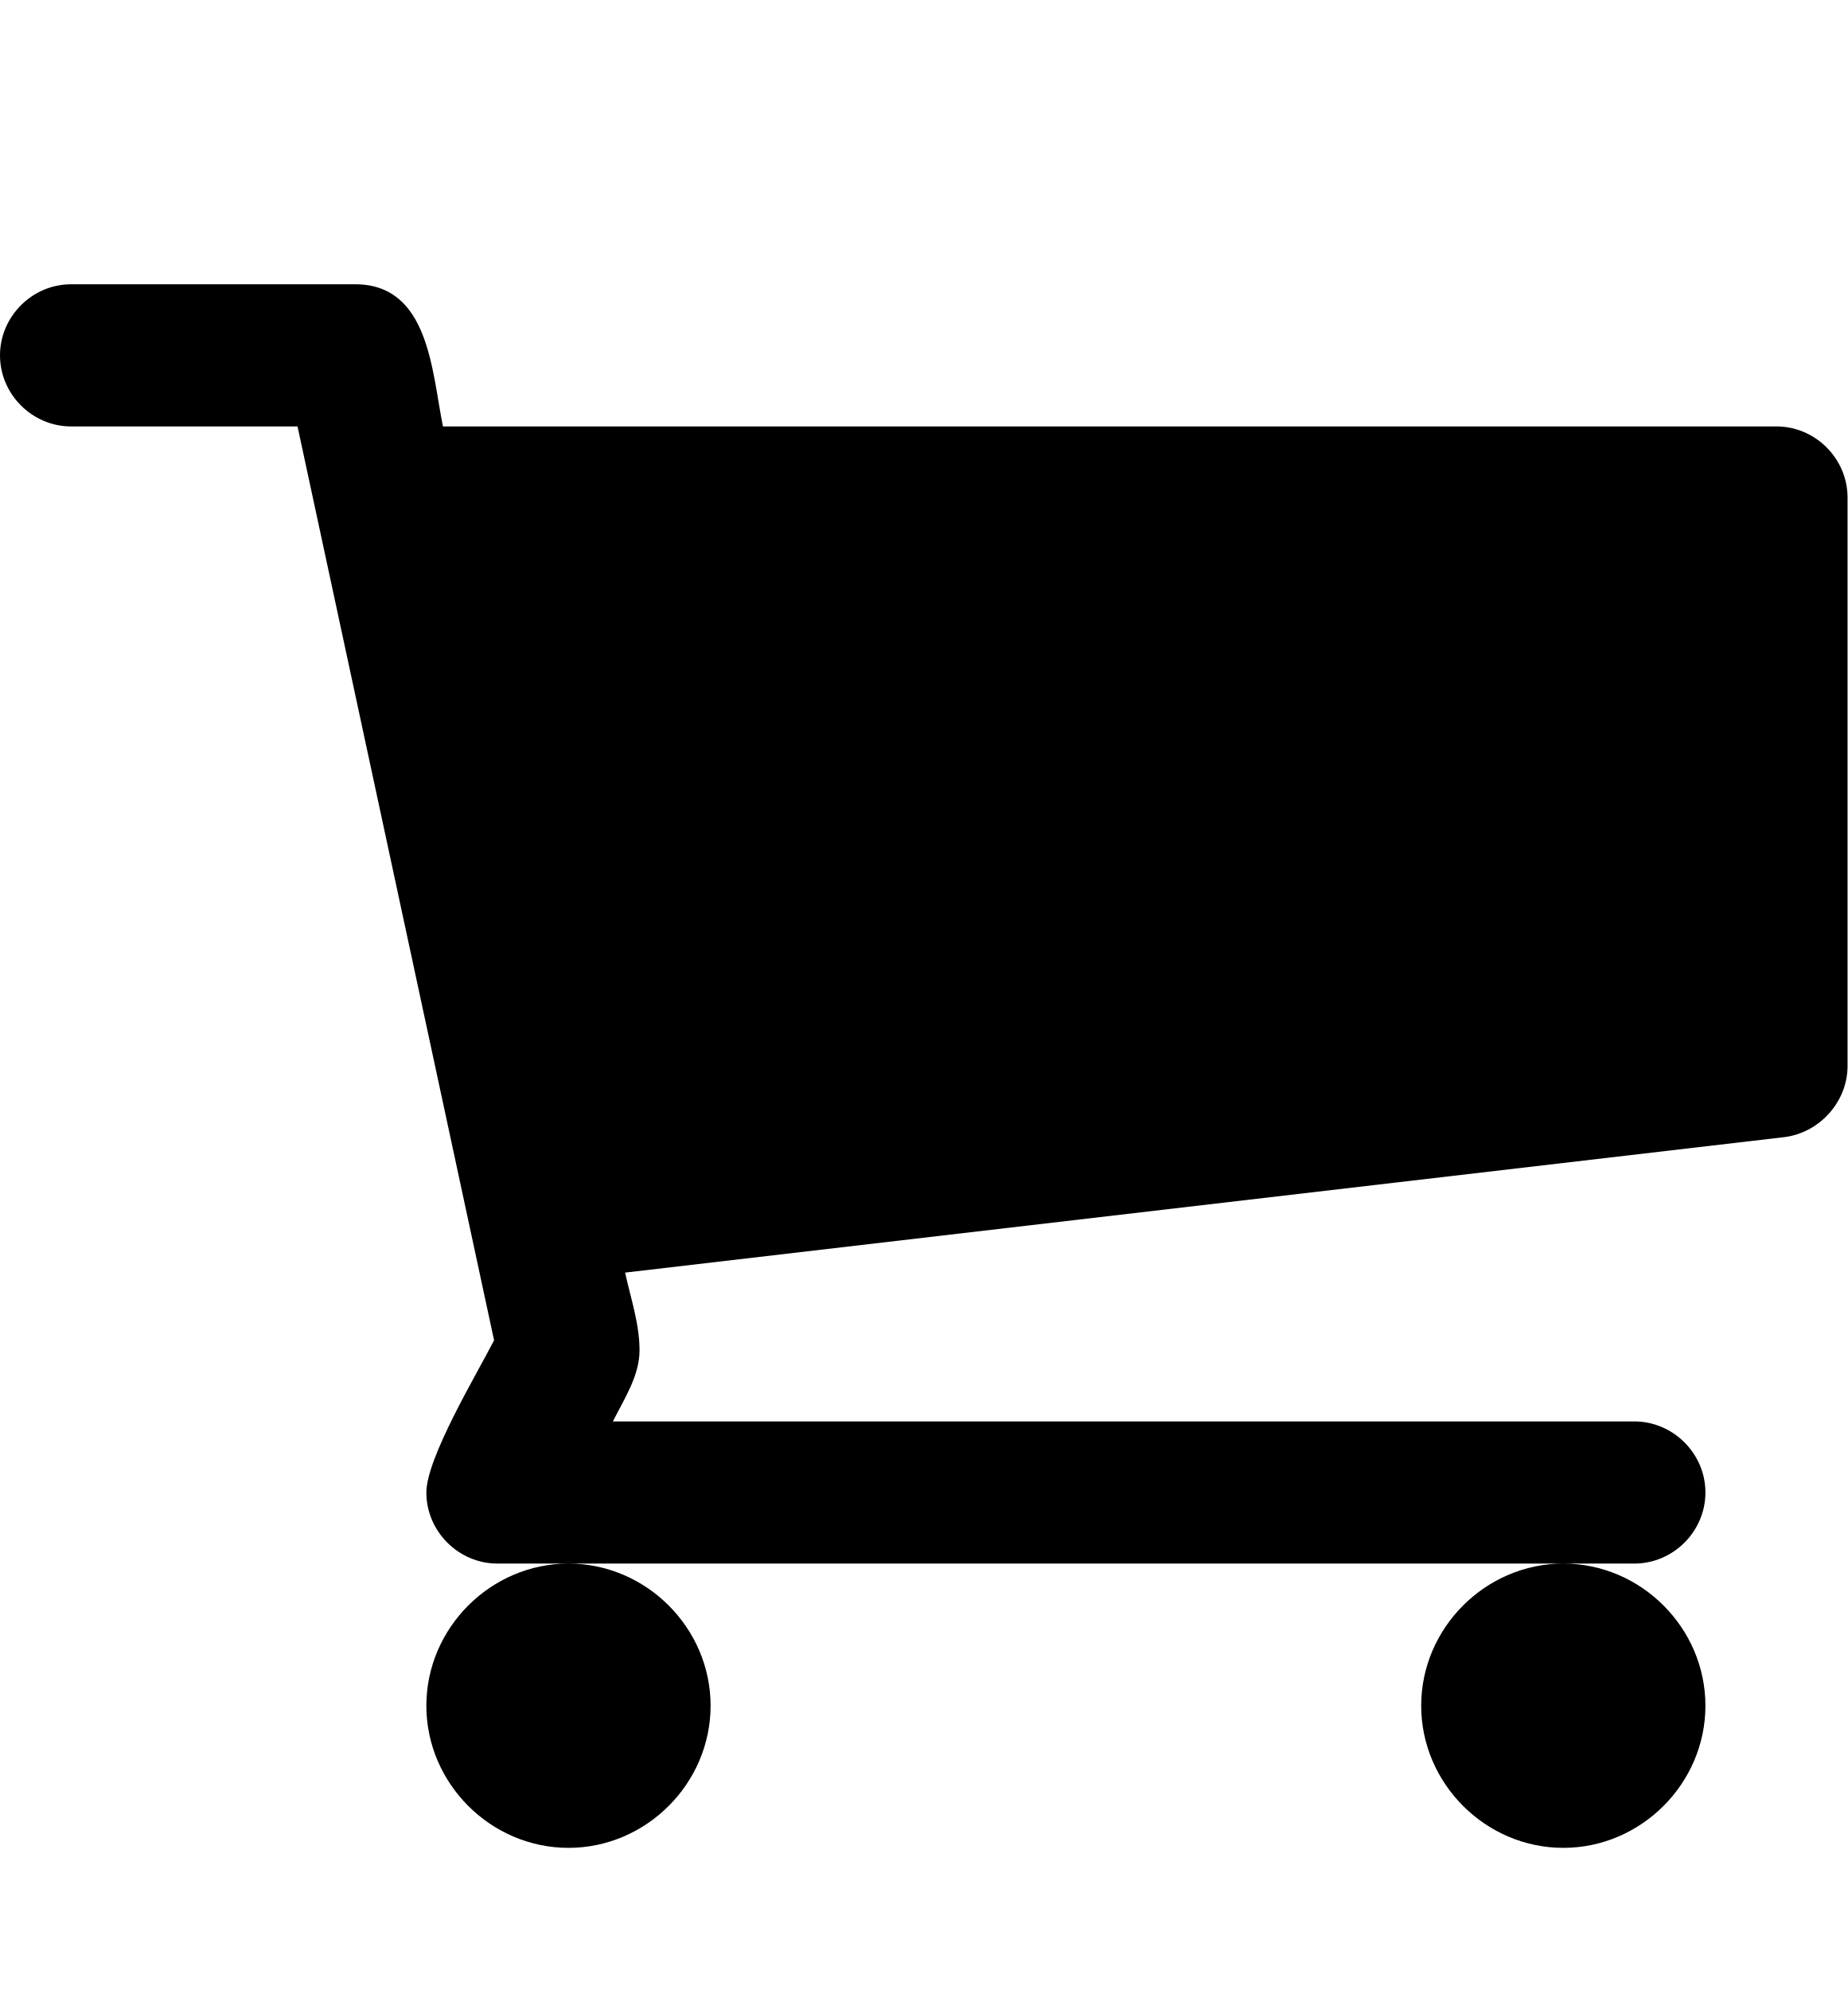
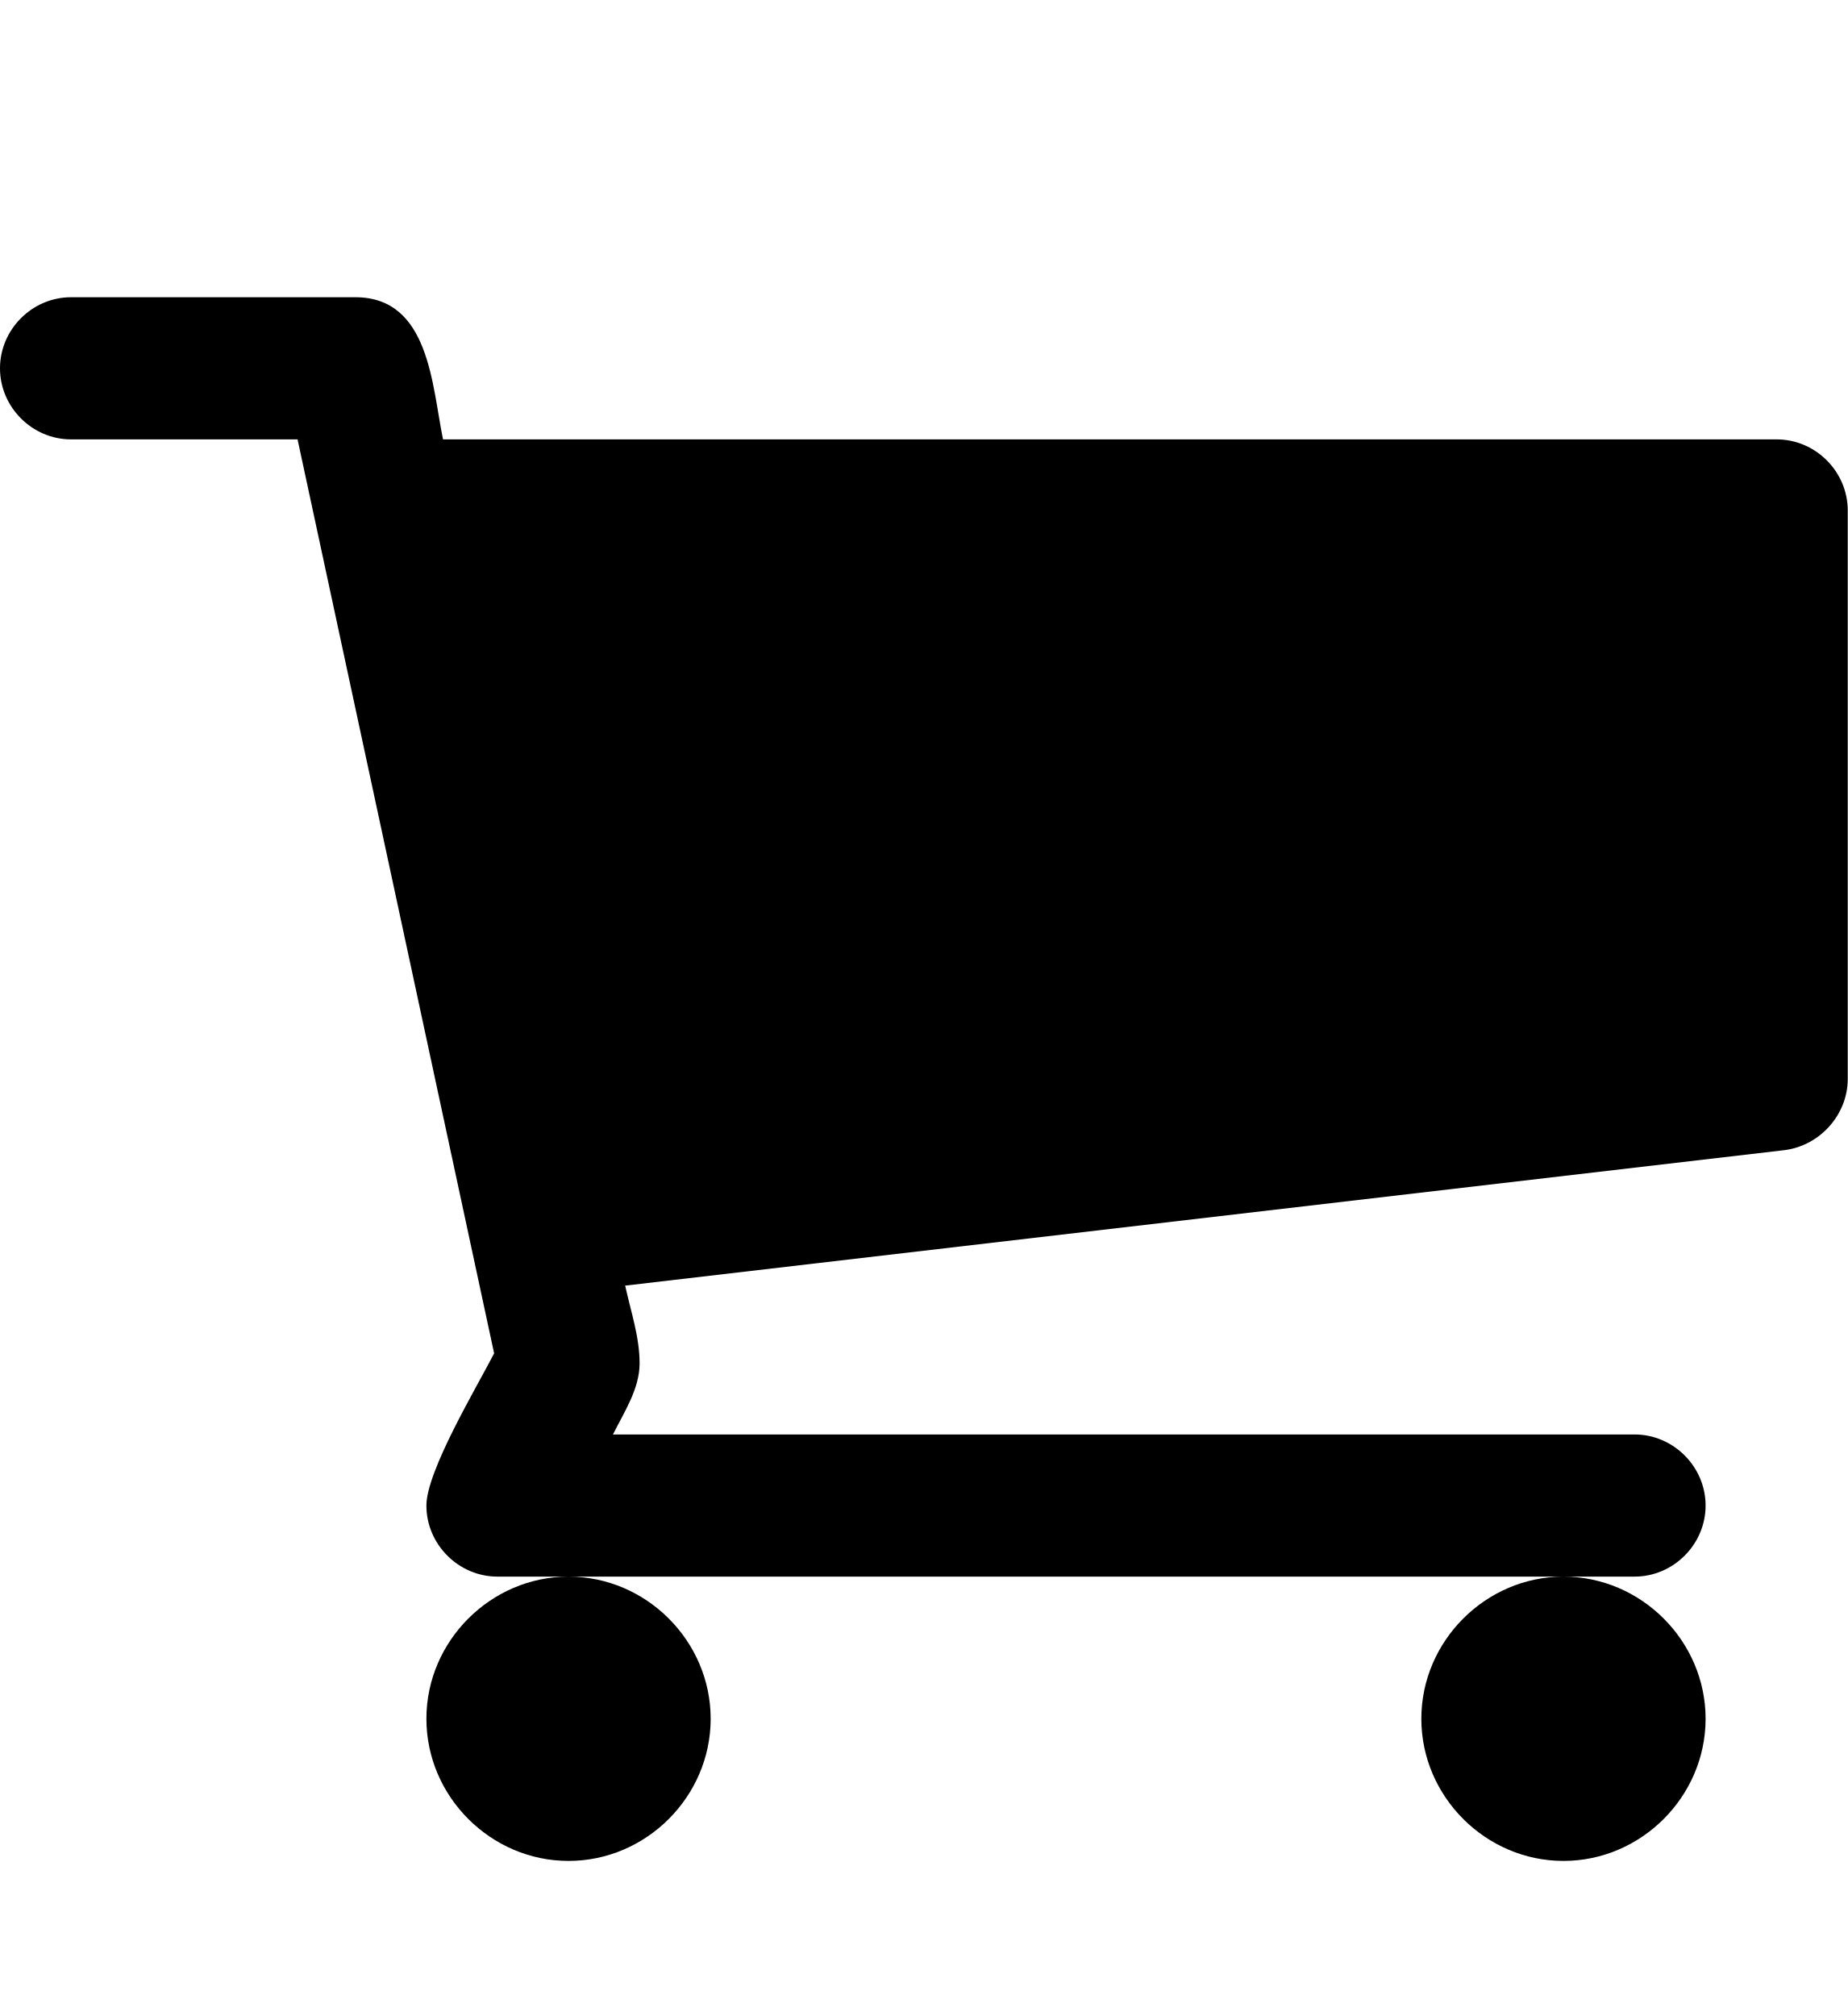
- <svg xmlns="http://www.w3.org/2000/svg" version="1.1" width="26" height="28" viewBox="0 0 26 28">
+ <svg xmlns="http://www.w3.org/2000/svg" version="1.1" width="22" height="24" viewBox="0 0 26 28">
  <path d="M10 24c0 1.094-0.906 2-2 2s-2-0.906-2-2 0.906-2 2-2 2 0.906 2 2zM24 24c0 1.094-0.906 2-2 2s-2-0.906-2-2 0.906-2 2-2 2 0.906 2 2zM26 7v8c0 0.5-0.391 0.938-0.891 1l-16.312 1.906c0.078 0.359 0.203 0.719 0.203 1.094 0 0.359-0.219 0.688-0.375 1h14.375c0.547 0 1 0.453 1 1s-0.453 1-1 1h-16c-0.547 0-1-0.453-1-1 0-0.484 0.703-1.656 0.953-2.141l-2.766-12.859h-3.187c-0.547 0-1-0.453-1-1s0.453-1 1-1h4c1.047 0 1.078 1.25 1.234 2h18.766c0.547 0 1 0.453 1 1z" />
</svg>
